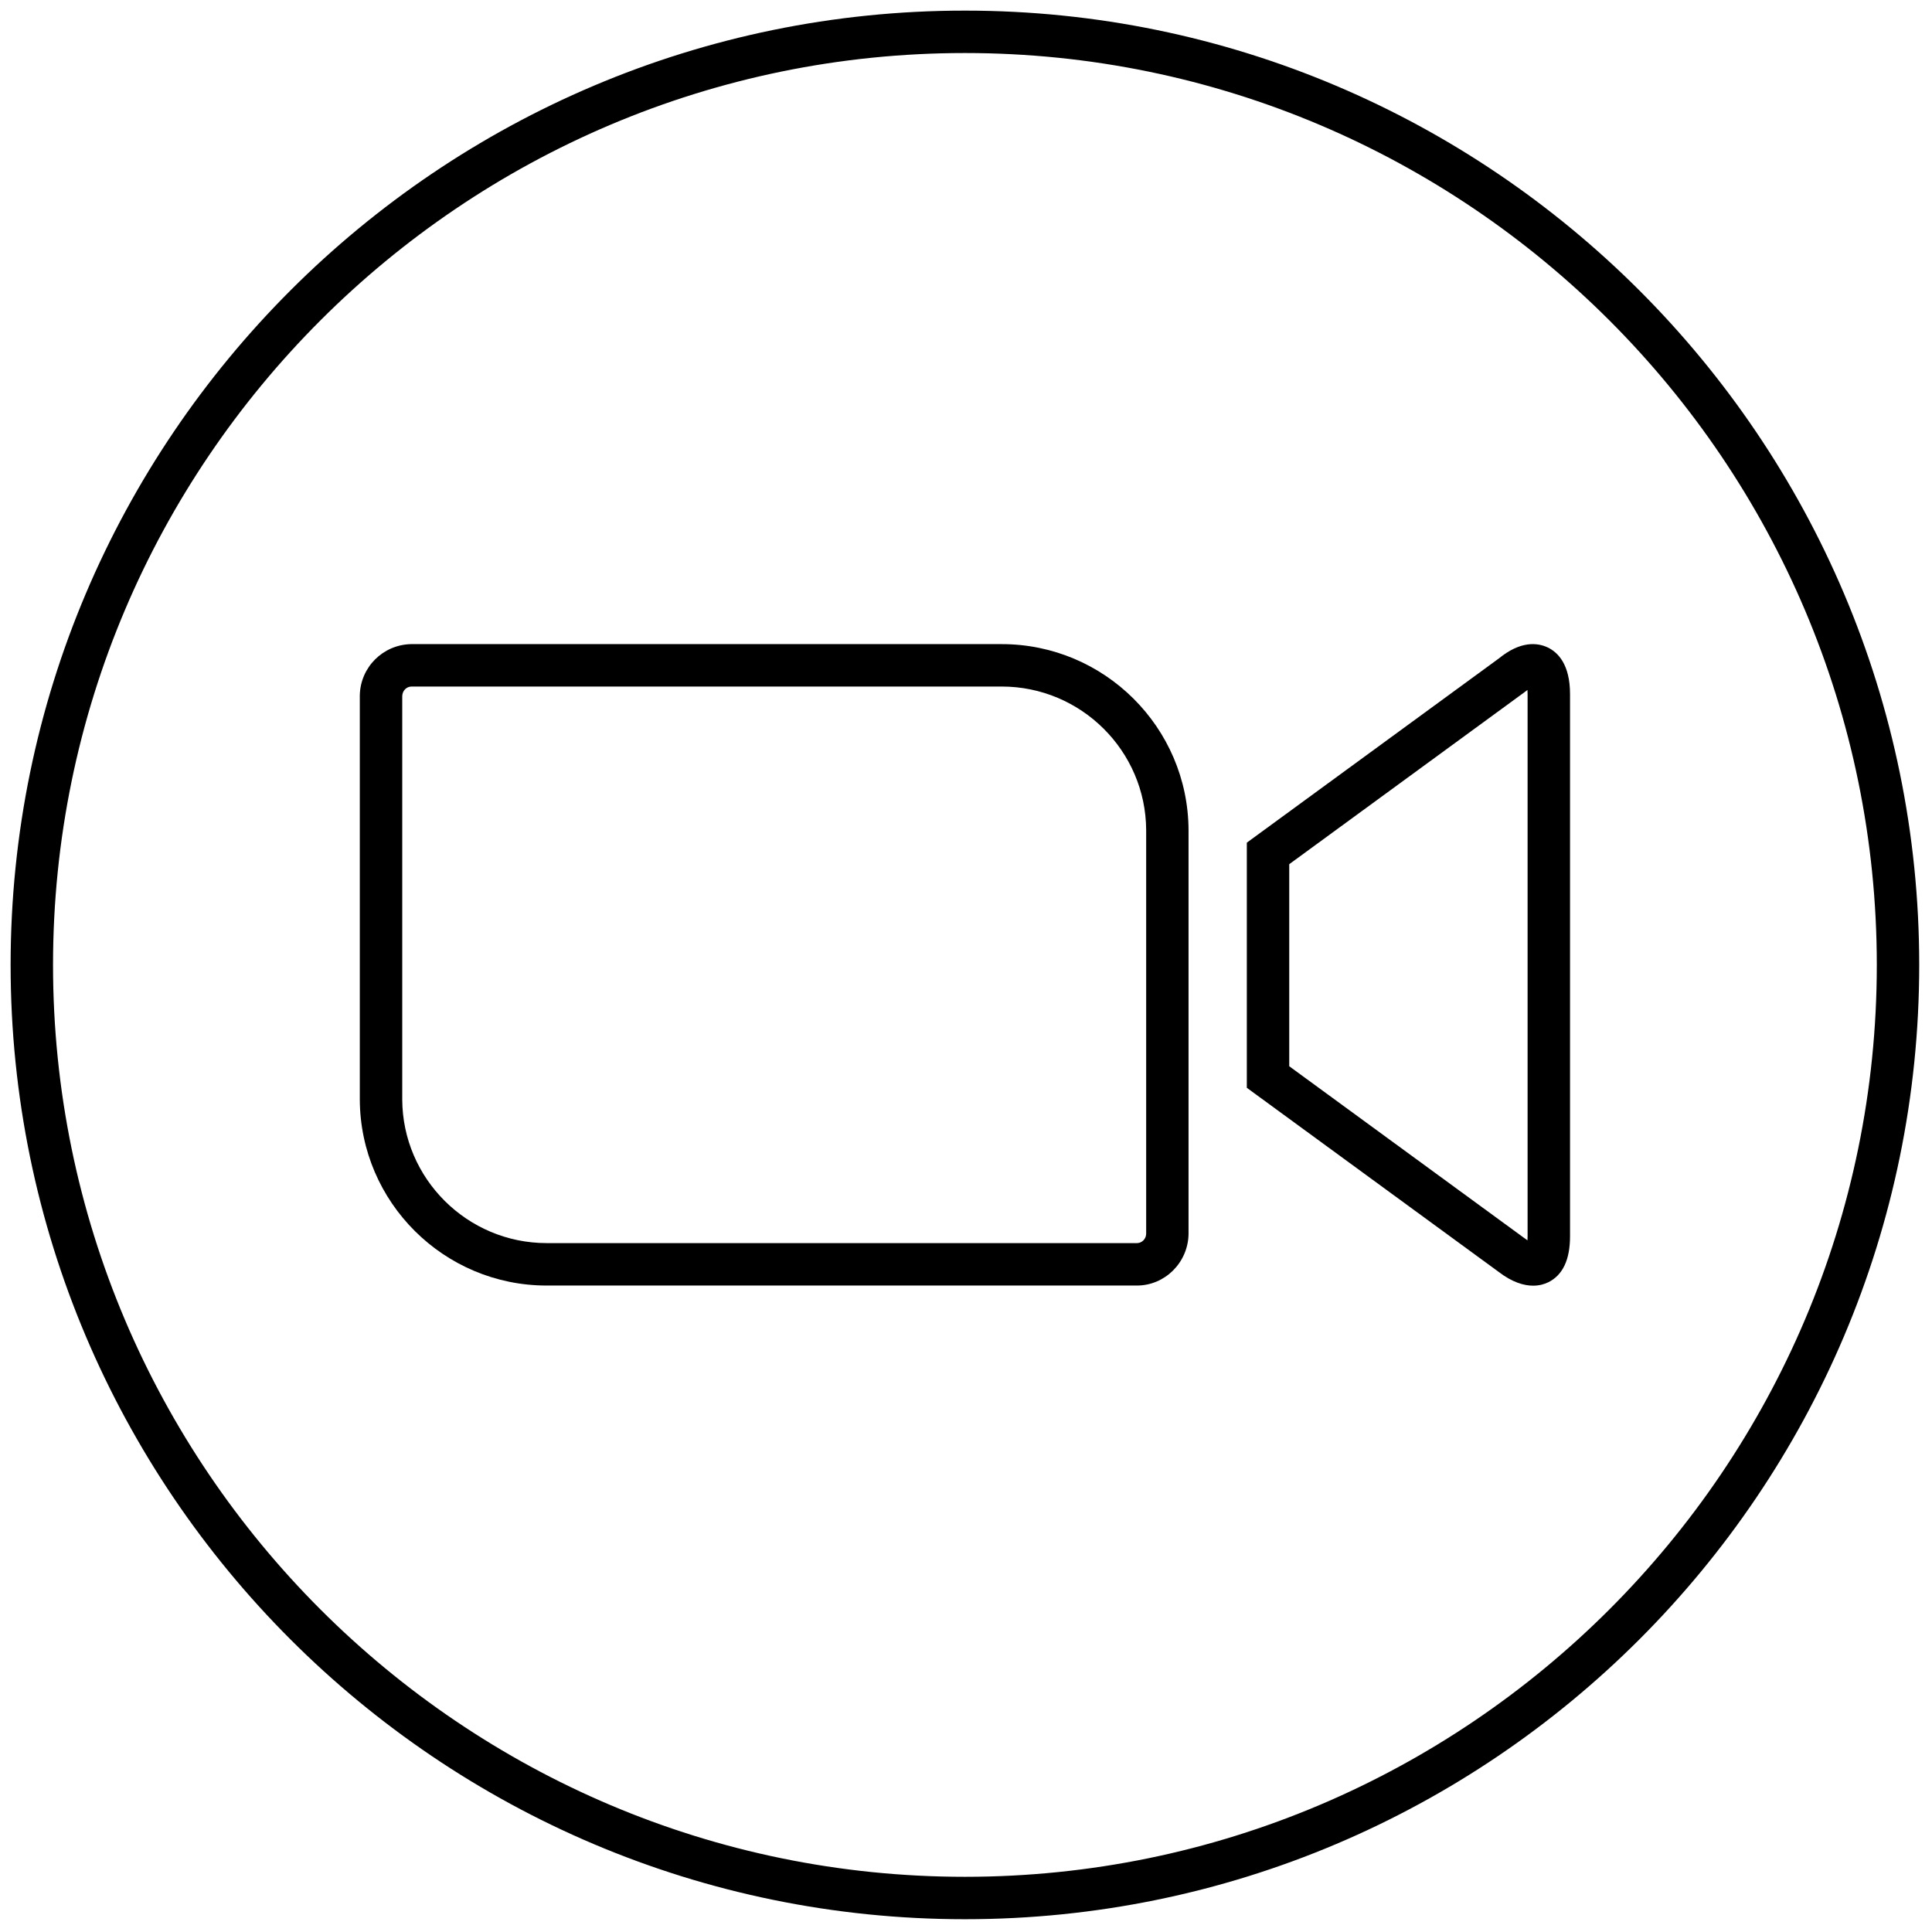
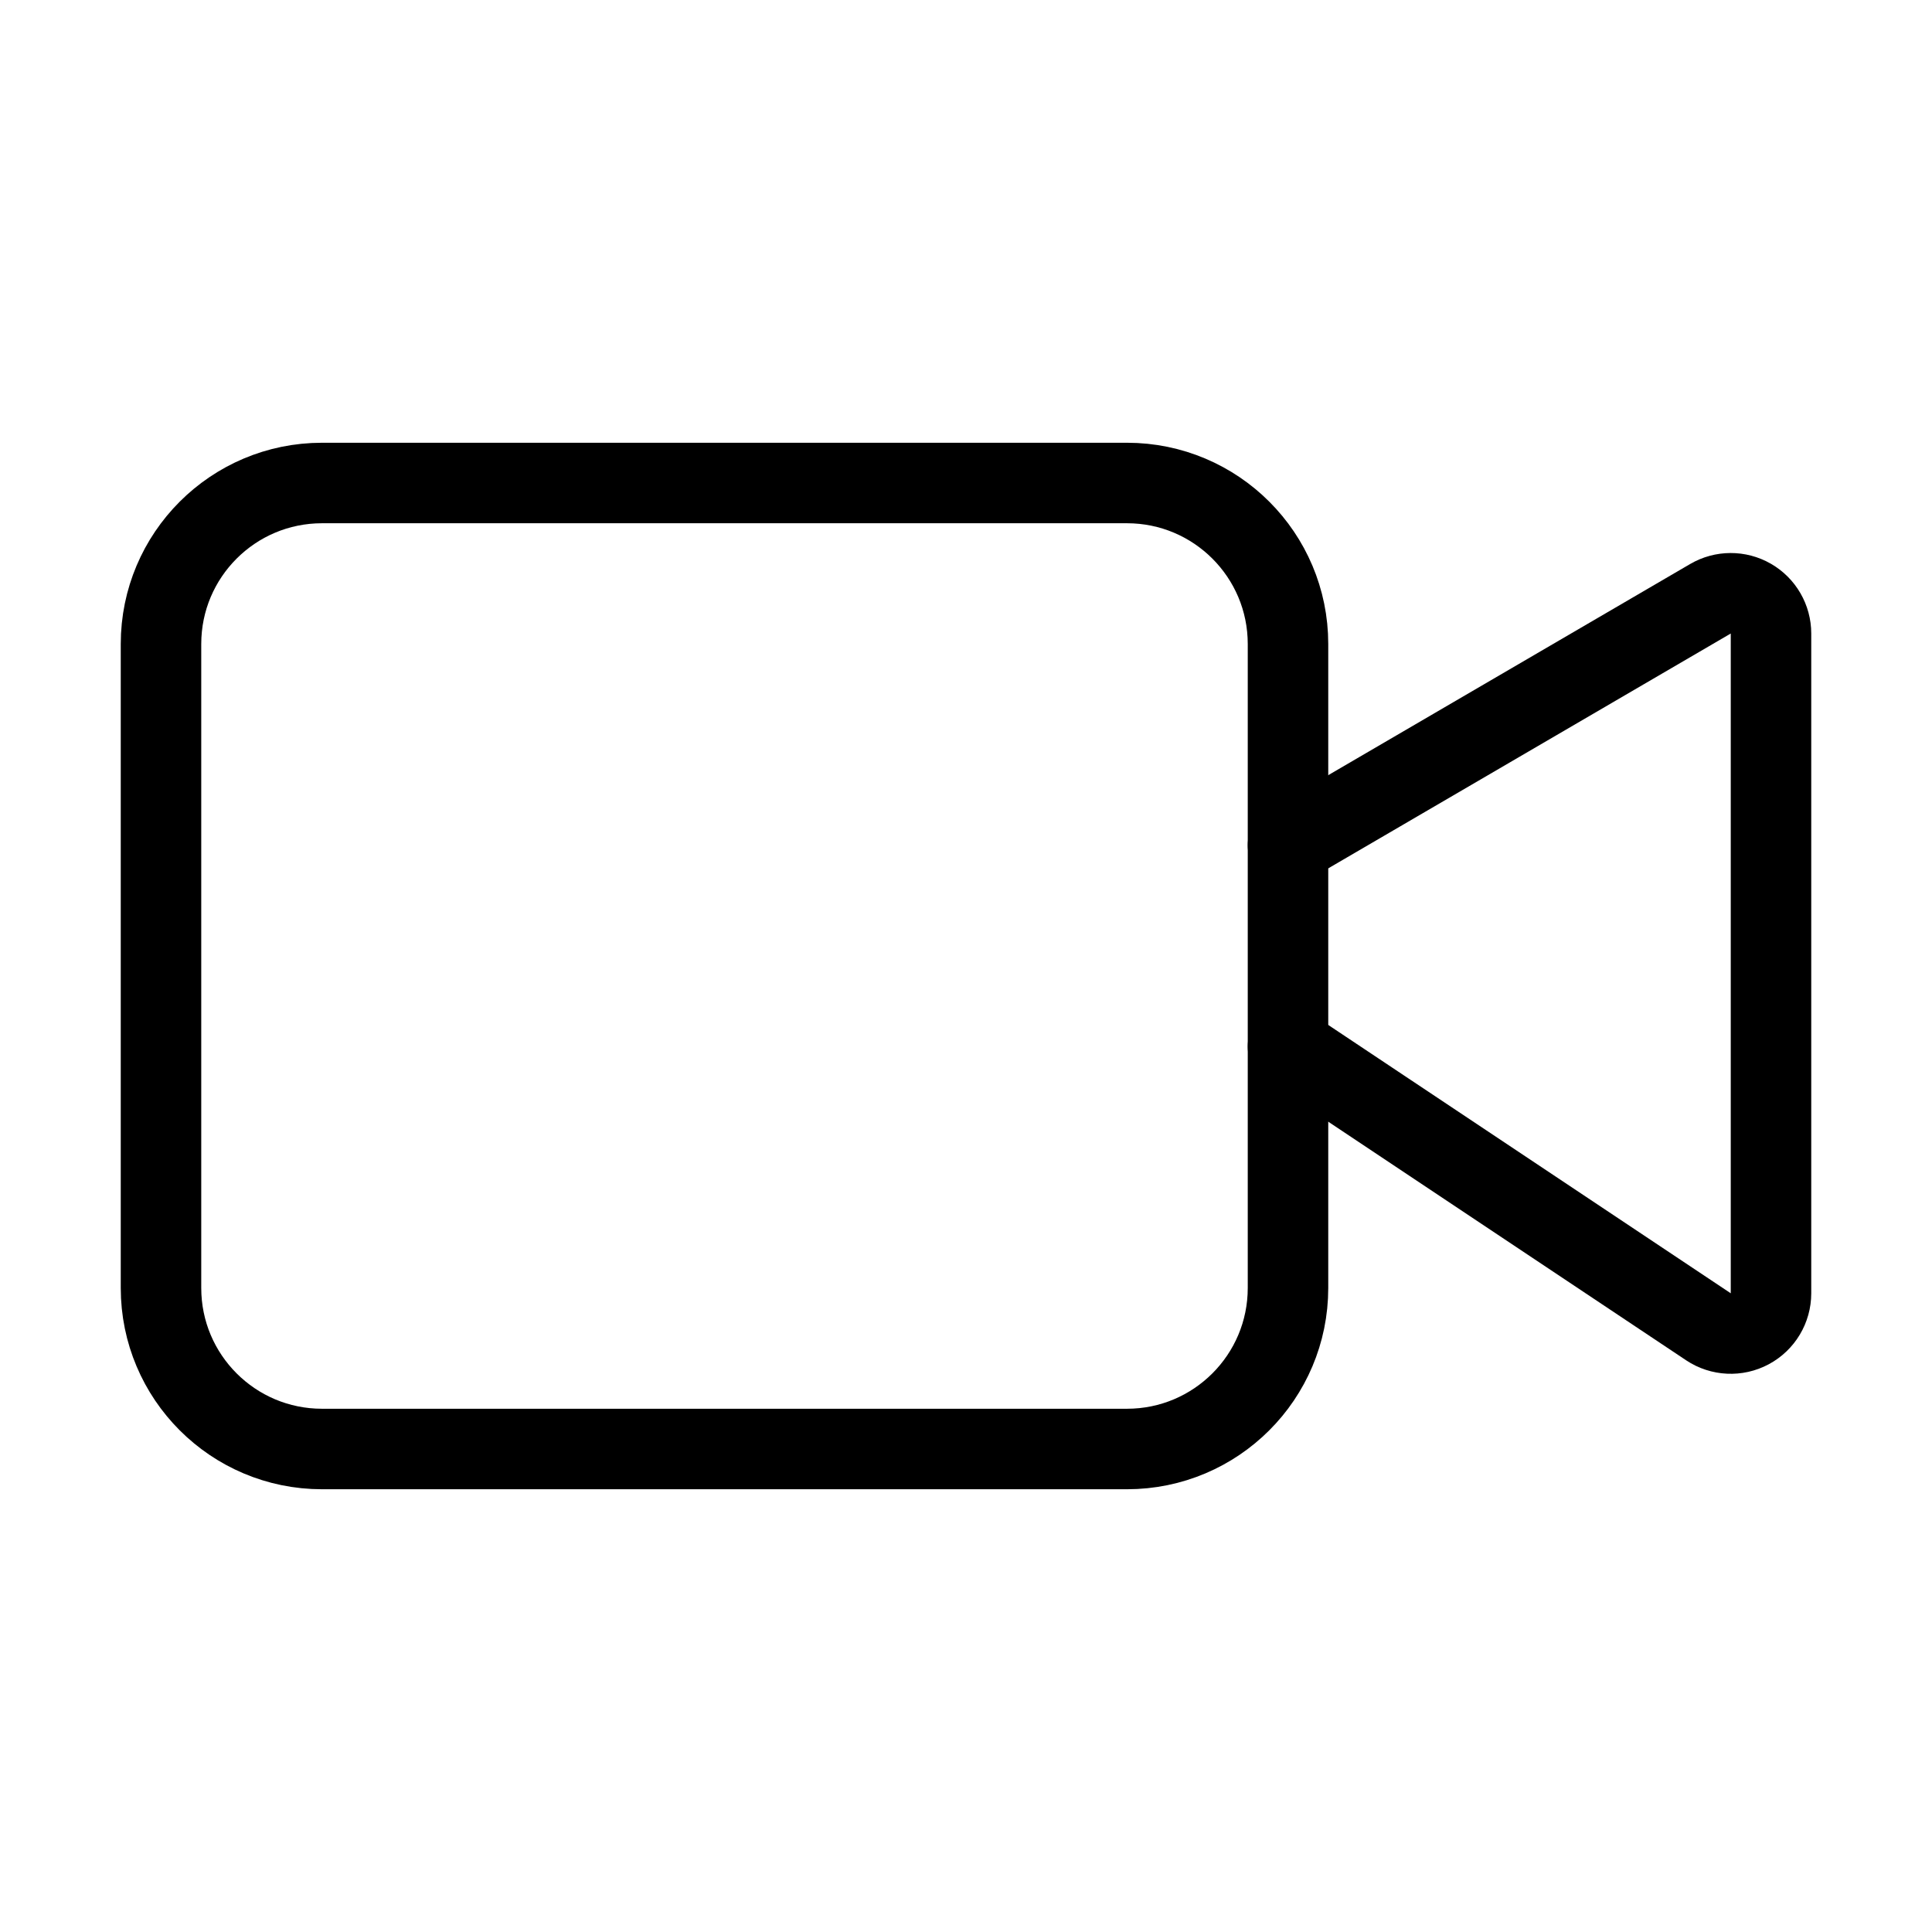
- <svg xmlns="http://www.w3.org/2000/svg" version="1.1" width="256" height="256" viewBox="0 0 256 256" xml:space="preserve">
-   <g style="stroke: none; stroke-width: 0; stroke-dasharray: none; stroke-linecap: butt; stroke-linejoin: miter; stroke-miterlimit: 10; fill: none; fill-rule: nonzero; opacity: 1;" transform="translate(1.406593 1.406593) scale(2.81 2.81)">
-     <path d="M 71.794 60.125 c -0.425 0 -0.979 -0.151 -1.639 -0.66 l -11.862 -8.671 V 39.235 l 11.884 -8.686 c 1.024 -0.838 1.822 -0.747 2.303 -0.52 c 0.48 0.229 1.054 0.796 1.054 2.201 v 25.568 c 0 1.103 -0.345 1.831 -1.023 2.165 C 72.346 60.045 72.104 60.125 71.794 60.125 z M 60.293 49.778 l 11.063 8.087 c 0.063 0.049 0.12 0.089 0.171 0.122 c 0.004 -0.055 0.006 -0.117 0.006 -0.188 V 32.23 c 0 -0.075 -0.002 -0.141 -0.007 -0.197 c -0.038 0.028 -0.081 0.061 -0.128 0.099 L 60.293 40.25 V 49.778 z" style="stroke: none; stroke-width: 1; stroke-dasharray: none; stroke-linecap: butt; stroke-linejoin: miter; stroke-miterlimit: 10; fill: rgb(0,0,0); fill-rule: nonzero; opacity: 1;" transform=" matrix(1 0 0 1 0 0) " stroke-linecap="round" />
-     <path d="M 25.275 60.119 c -4.838 0 -8.788 -3.925 -8.809 -8.769 l 0 -19.069 c 0.03 -1.319 1.088 -2.376 2.408 -2.408 l 27.823 0 c 0.013 0 0.025 0 0.038 0 c 4.839 0 8.789 3.925 8.81 8.769 v 19.064 c -0.031 1.341 -1.123 2.413 -2.433 2.413 H 25.314 C 25.301 60.119 25.288 60.119 25.275 60.119 z M 18.467 32.319 v 19.027 c 0.016 3.738 3.07 6.772 6.813 6.772 c 0.01 0 0.02 0 0.03 0 h 27.804 c 0.233 0 0.427 -0.196 0.433 -0.437 V 38.646 c -0.016 -3.739 -3.07 -6.773 -6.813 -6.773 c -0.01 0 -0.02 0 -0.03 0 H 18.899 C 18.667 31.879 18.477 32.066 18.467 32.319 z" style="stroke: none; stroke-width: 1; stroke-dasharray: none; stroke-linecap: butt; stroke-linejoin: miter; stroke-miterlimit: 10; fill: rgb(0,0,0); fill-rule: nonzero; opacity: 1;" transform=" matrix(1 0 0 1 0 0) " stroke-linecap="round" />
-     <path d="M 45 90 C 20.187 90 0 69.813 0 45 C 0 20.187 20.187 0 45 0 c 24.813 0 45 20.187 45 45 C 90 69.813 69.813 90 45 90 z M 45 2 C 21.29 2 2 21.29 2 45 c 0 23.71 19.29 43 43 43 c 23.71 0 43 -19.29 43 -43 C 88 21.29 68.71 2 45 2 z" style="stroke: none; stroke-width: 1; stroke-dasharray: none; stroke-linecap: butt; stroke-linejoin: miter; stroke-miterlimit: 10; fill: rgb(0,0,0); fill-rule: nonzero; opacity: 1;" transform=" matrix(1 0 0 1 0 0) " stroke-linecap="round" />
-   </g>
+ <svg xmlns="http://www.w3.org/2000/svg" width="24" height="24" viewBox="0 0 24 24" fill="none" stroke="currentColor" stroke-width="1.0" stroke-linecap="round" stroke-linejoin="round" class="lucide lucide-video-icon lucide-video">
+   <path d="m16 13 5.223 3.482a.5.5 0 0 0 .777-.416V7.87a.5.5 0 0 0-.752-.432L16 10.5" />
+   <rect x="2" y="6" width="14" height="12" rx="2" />
</svg>
